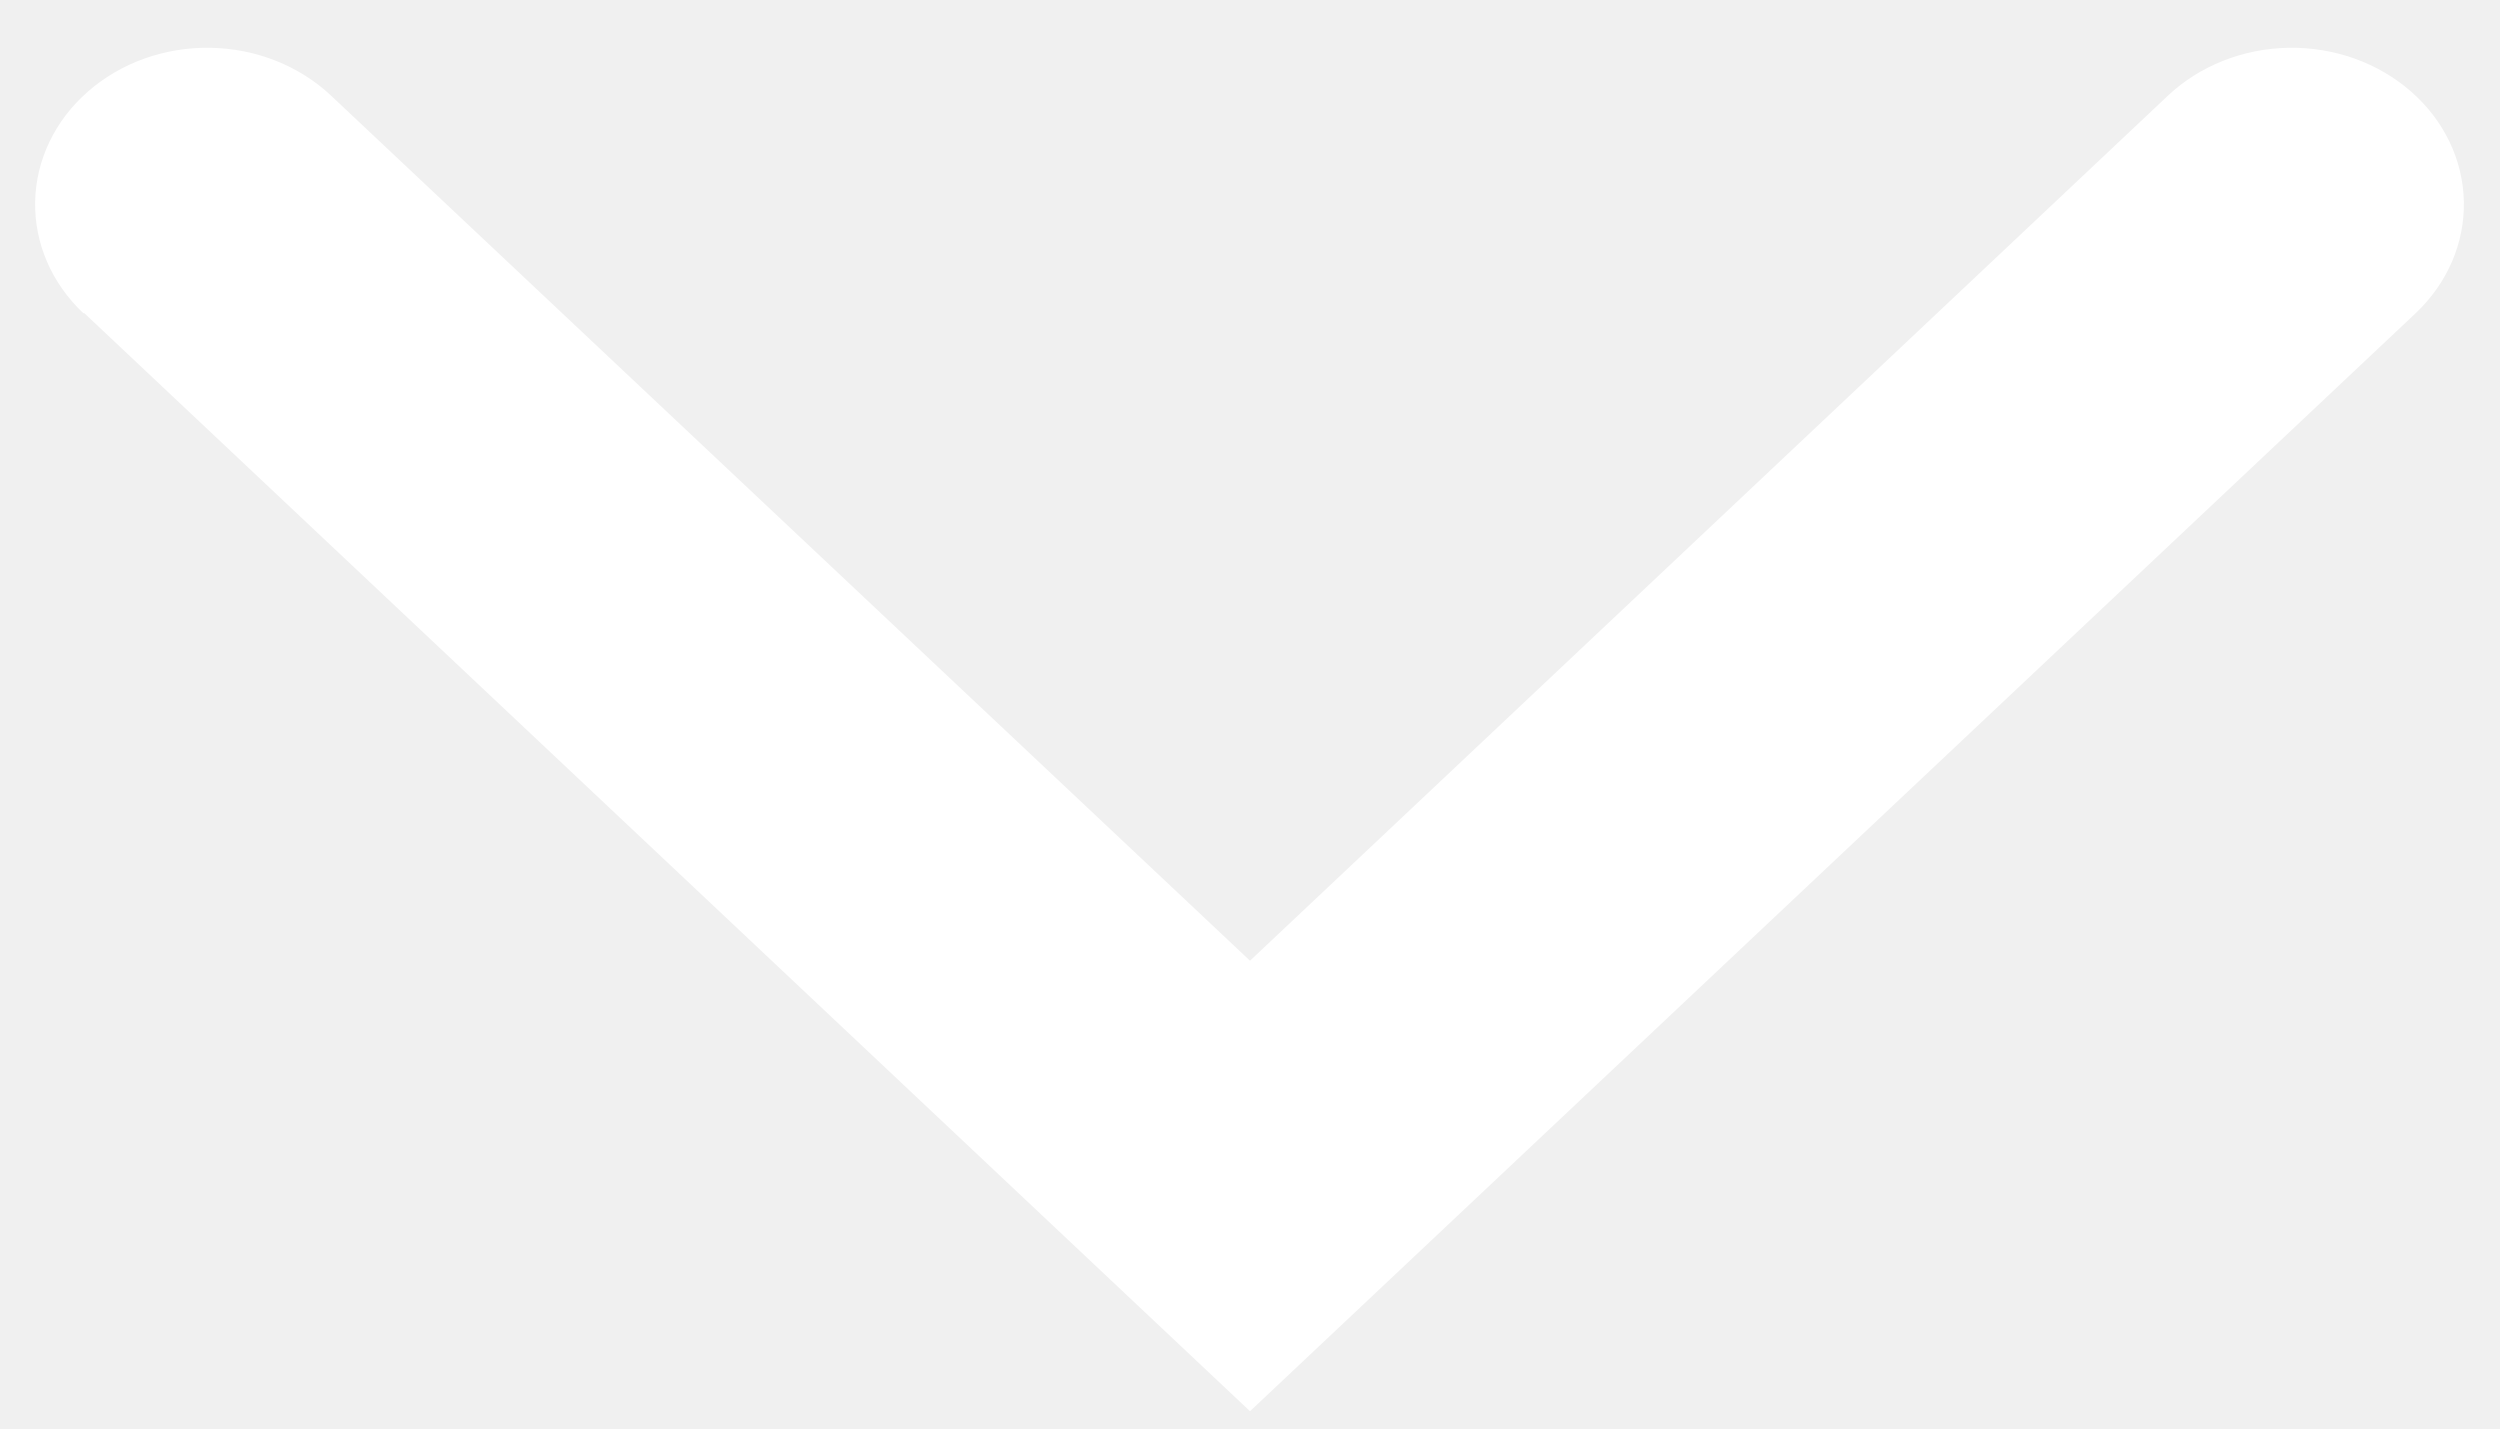
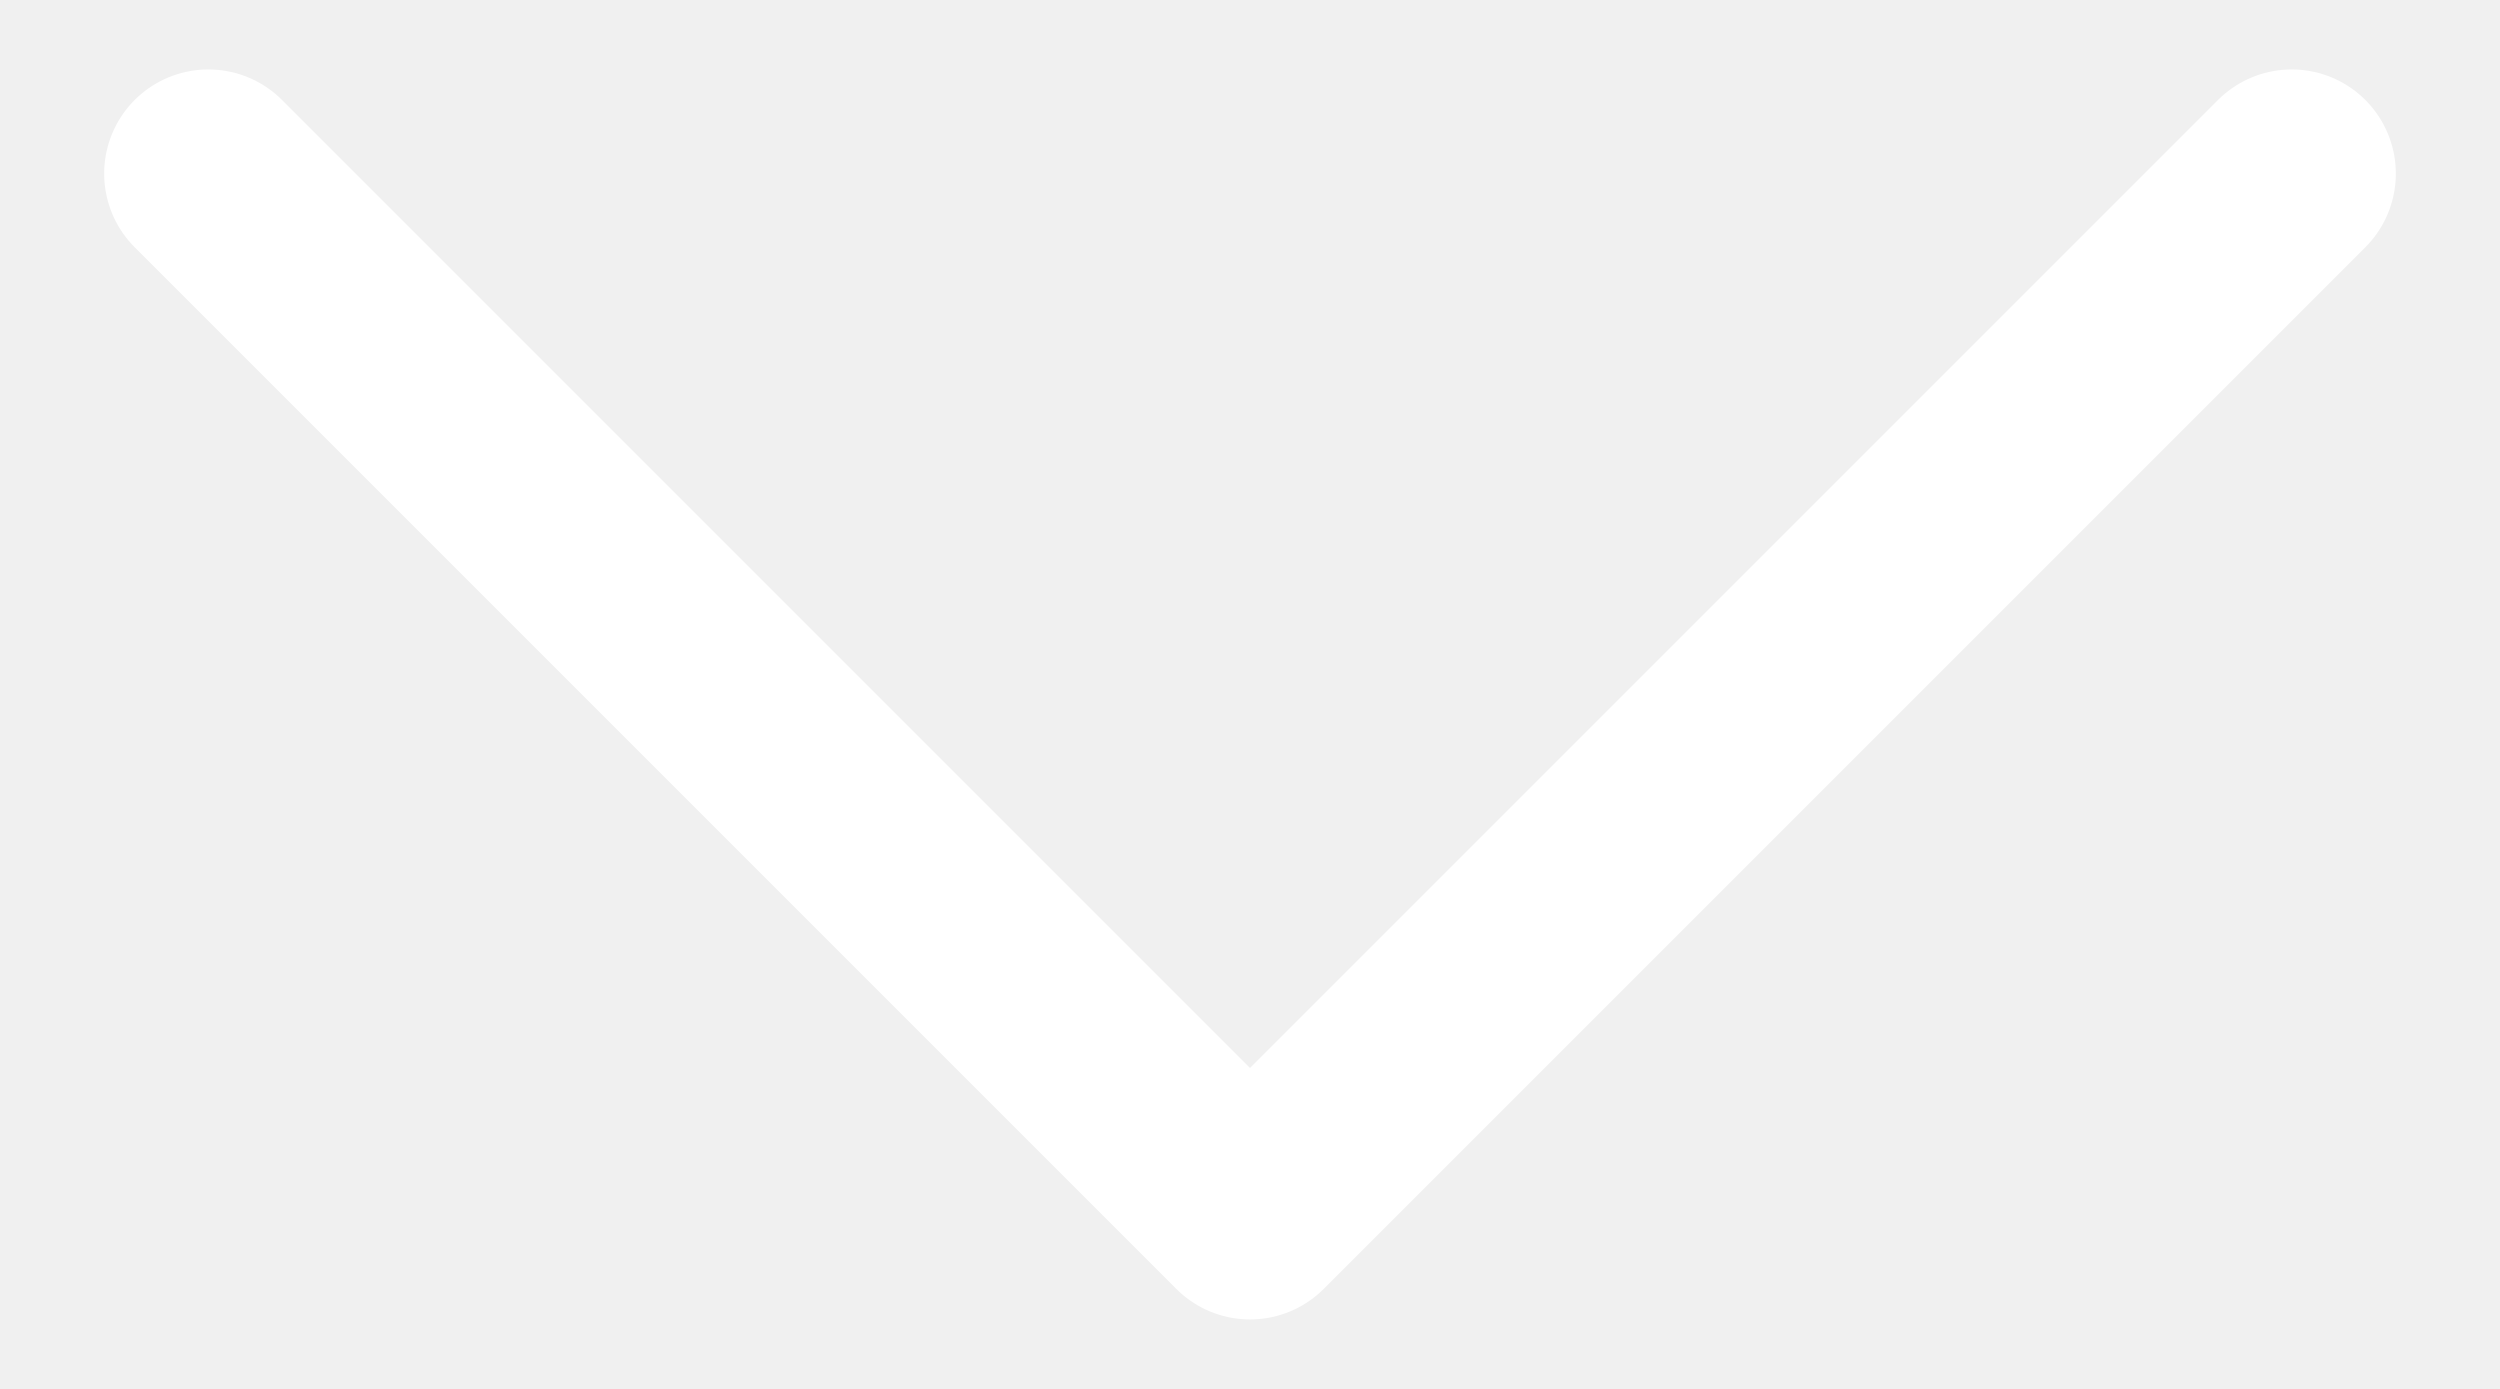
- <svg xmlns="http://www.w3.org/2000/svg" width="35" height="20" viewBox="0 0 35 20" fill="none">
-   <path d="M1.18 4.384L17.5 19.757L33.82 4.384C34.263 3.965 34.506 3.403 34.494 2.821C34.482 2.24 34.217 1.686 33.756 1.283C33.296 0.879 32.678 0.658 32.039 0.669C31.401 0.68 30.793 0.922 30.349 1.341L17.5 13.45L4.637 1.341C4.193 0.922 3.585 0.68 2.946 0.669C2.307 0.658 1.69 0.879 1.23 1.283C0.769 1.686 0.504 2.24 0.492 2.821C0.48 3.403 0.722 3.965 1.166 4.384H1.18Z" fill="white" />
+ <svg xmlns="http://www.w3.org/2000/svg" width="18" height="10" viewBox="0 0 18 10" fill="none">
+   <path d="M16.5 1.25L9 8.75L1.5 1.25" stroke="#fff" stroke-width="1.5" stroke-linecap="round" stroke-linejoin="round" />
</svg>
